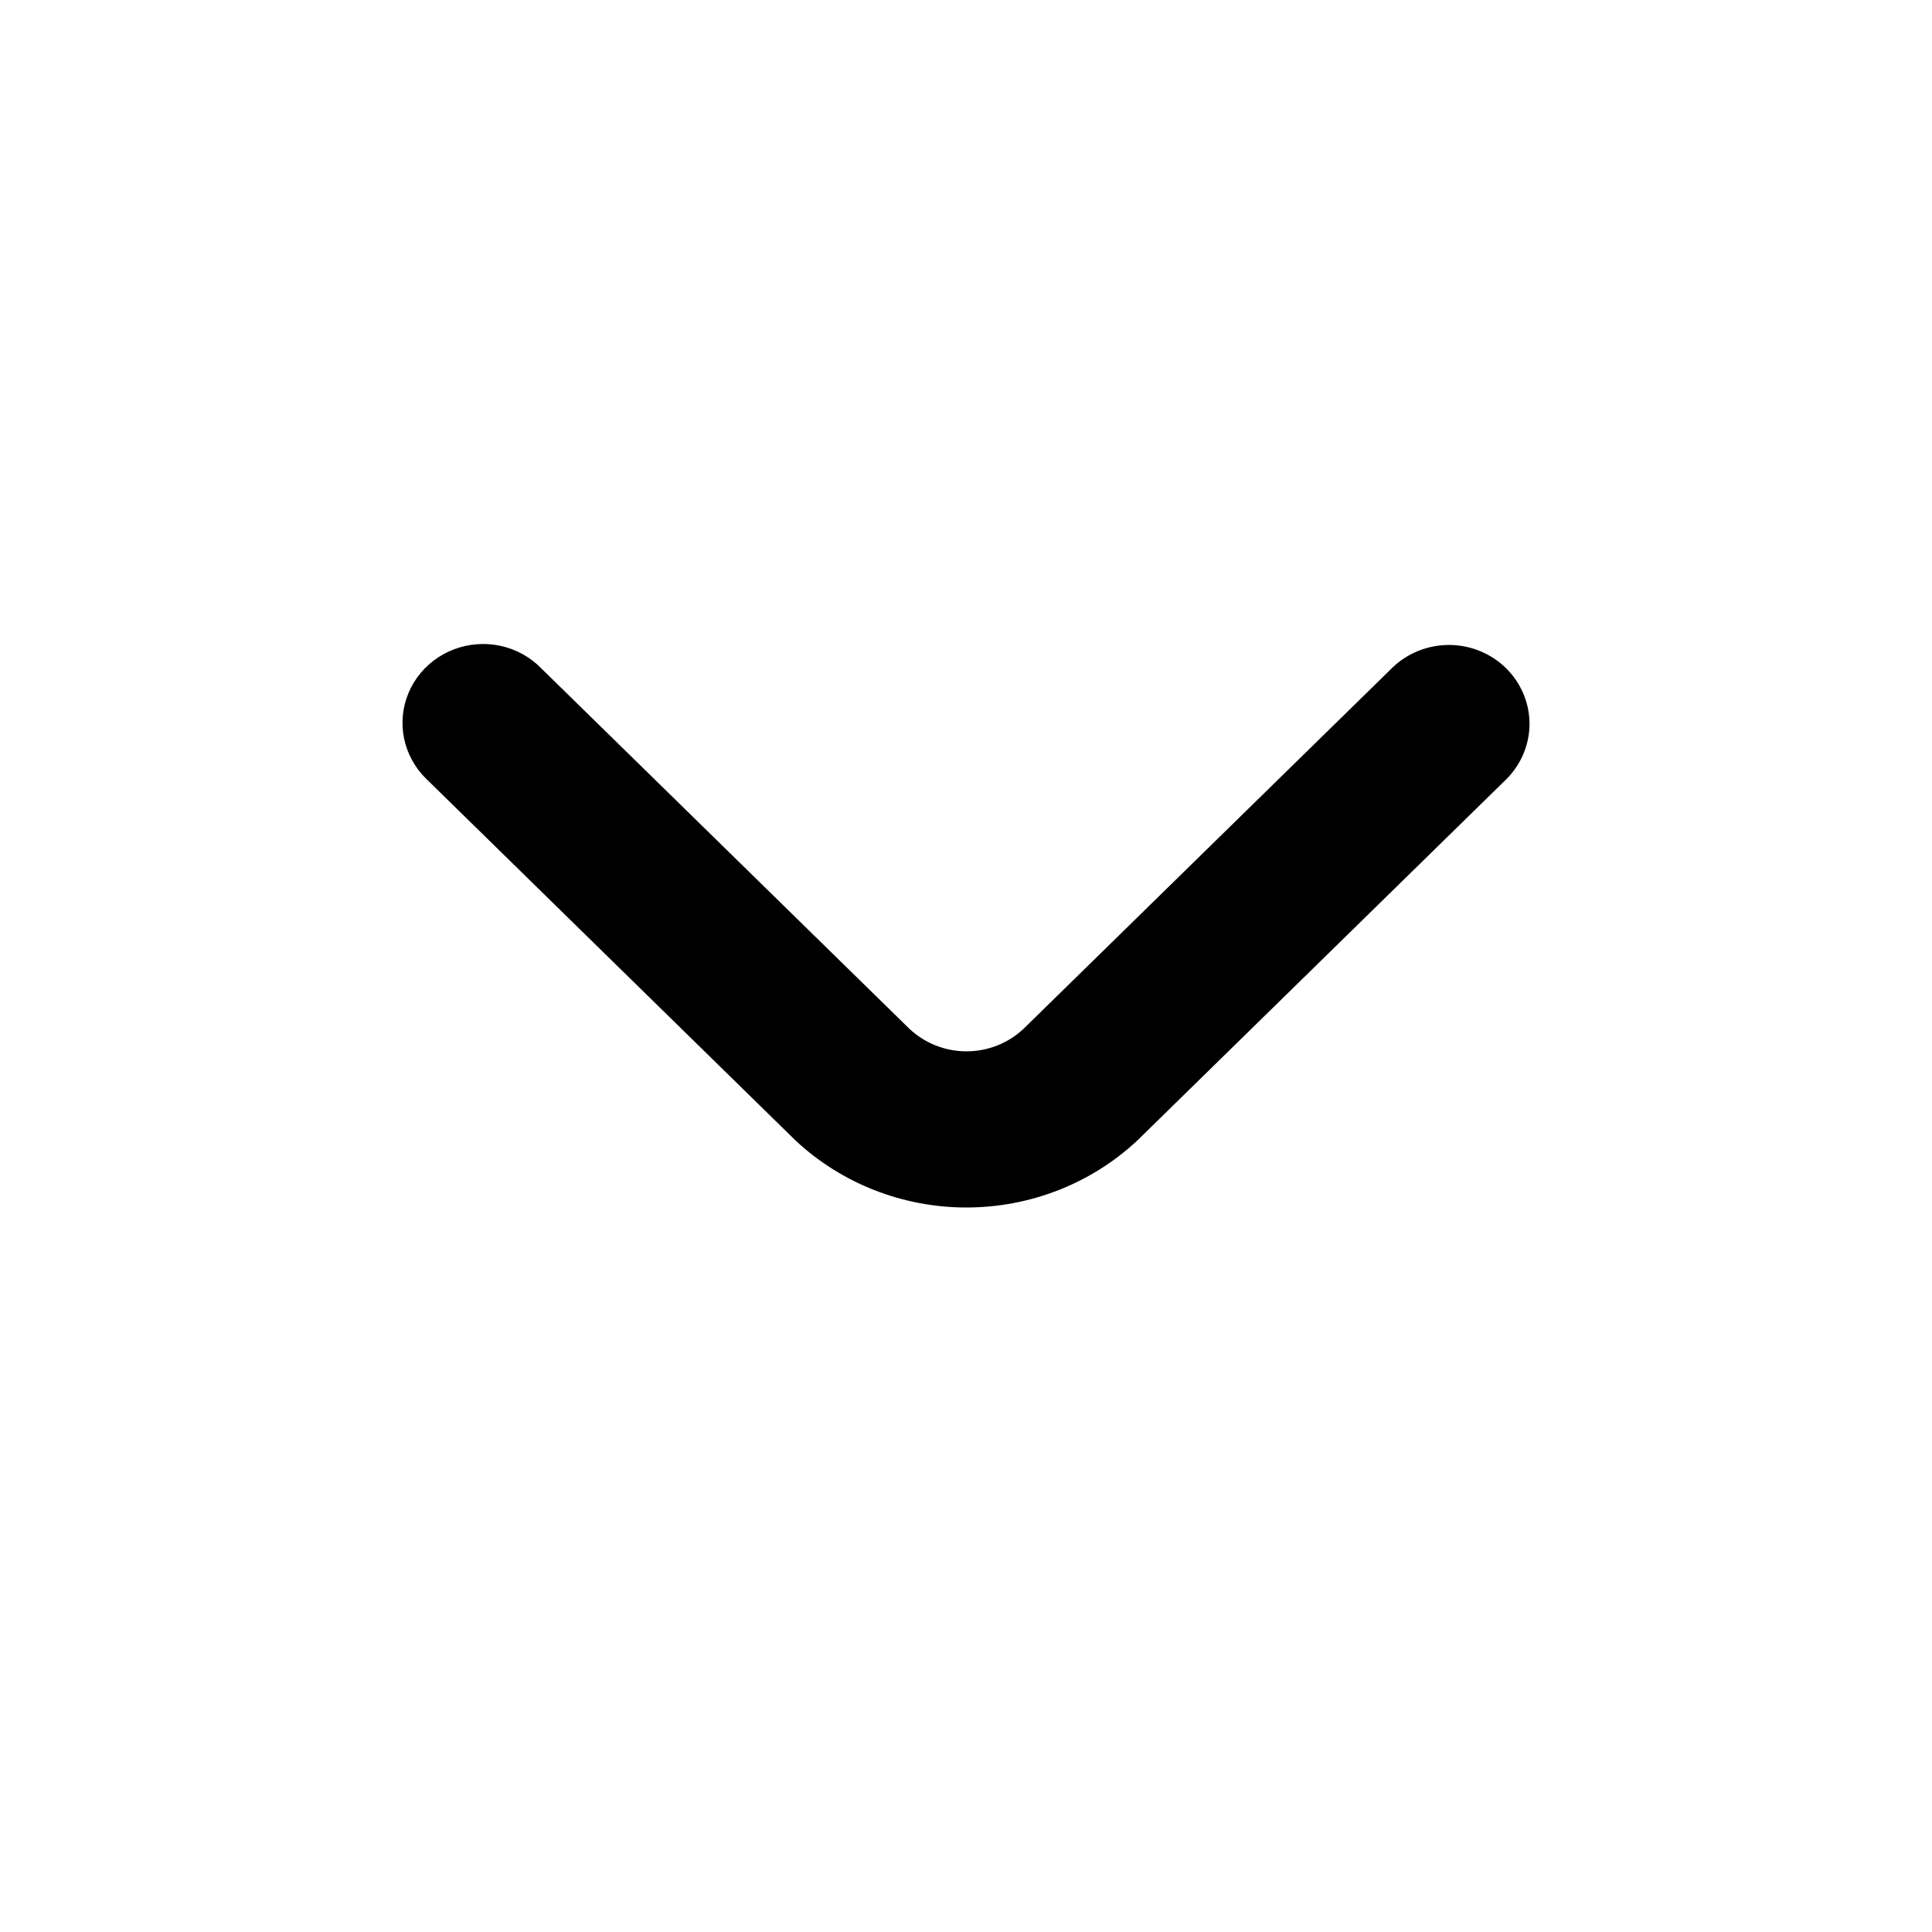
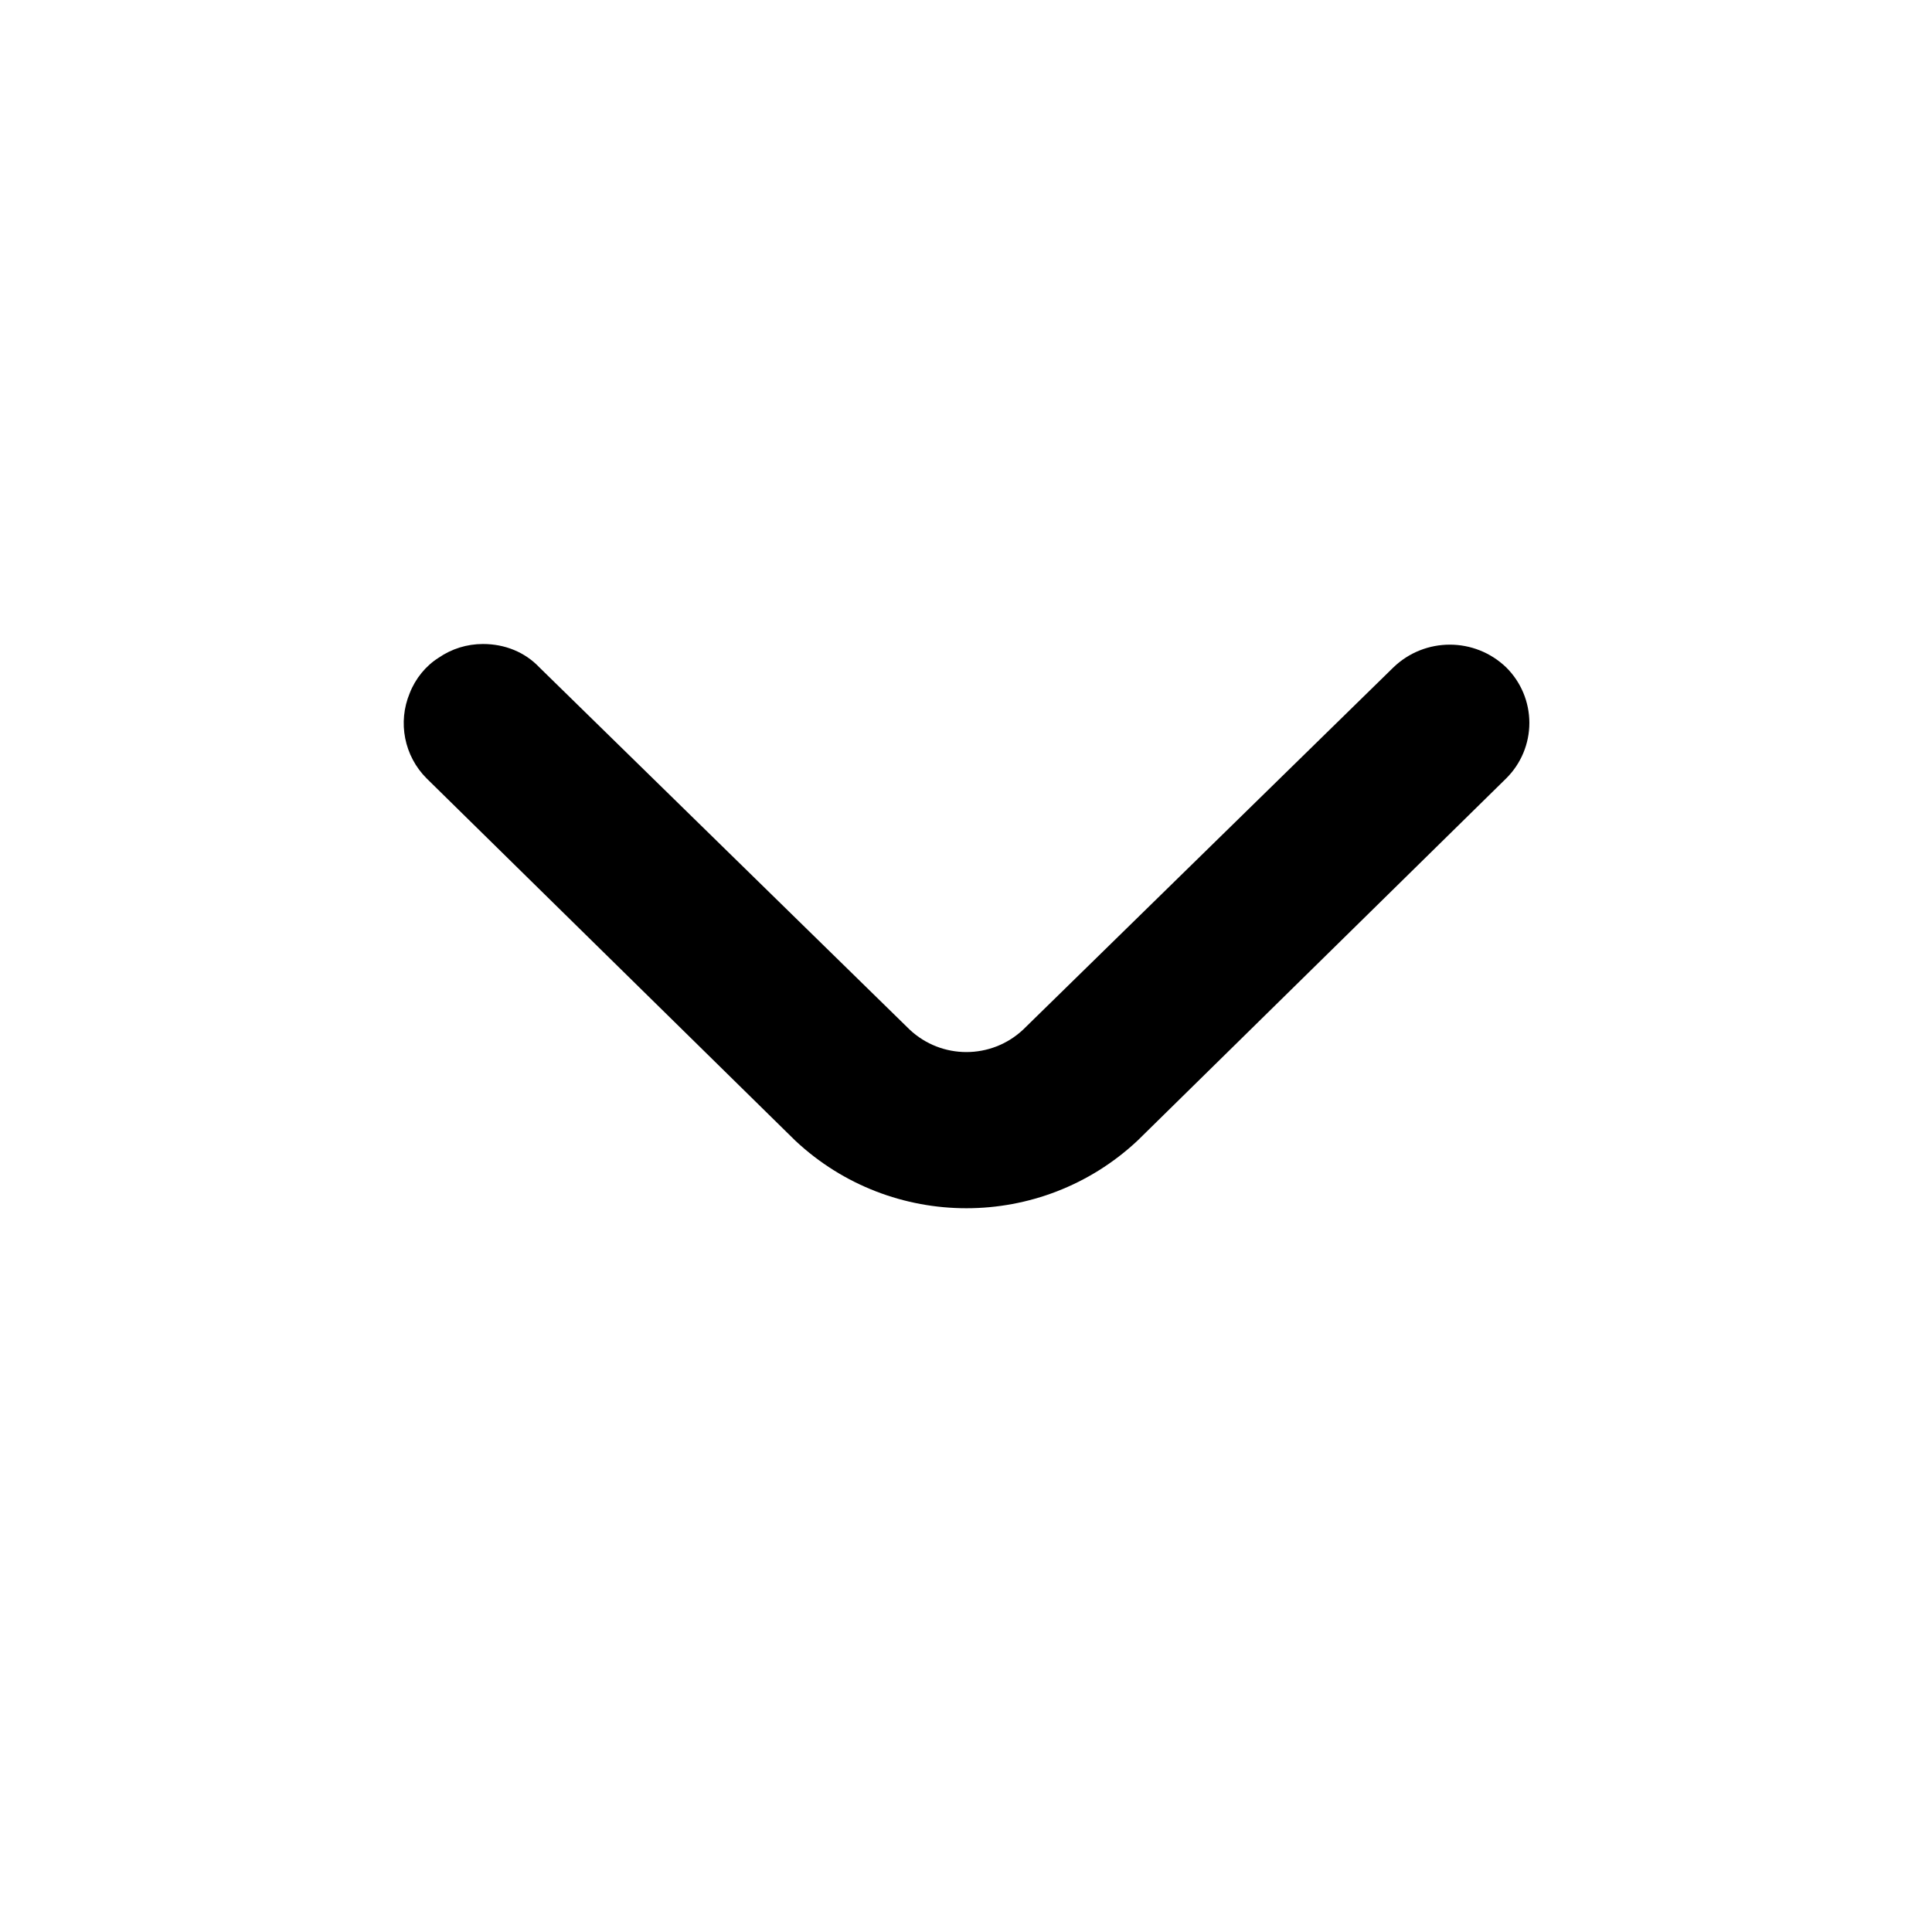
<svg xmlns="http://www.w3.org/2000/svg" width="24" height="24" viewBox="0 0 24 24" fill="none">
-   <path d="M6.001 8C6.266 8 6.521 8.103 6.708 8.287L11.298 12.781C11.489 12.96 11.742 13.06 12.006 13.06C12.27 13.06 12.523 12.96 12.714 12.781L17.304 8.287C17.492 8.109 17.745 8.01 18.008 8.012C18.27 8.014 18.521 8.117 18.707 8.299C18.892 8.481 18.998 8.727 19 8.984C19.002 9.24 18.901 9.488 18.719 9.673L14.129 14.167C13.557 14.702 12.796 15 12.005 15C11.215 15 10.454 14.702 9.882 14.167L5.293 9.673C5.153 9.536 5.058 9.361 5.019 9.171C4.981 8.981 5 8.784 5.076 8.605C5.152 8.426 5.28 8.273 5.445 8.165C5.609 8.058 5.803 8 6.001 8Z" fill="CurrentColor" />
+   <path fill="CurrentColor" d="M6 8c.27 0 .52.1.7.29l4.6 4.5a1.03 1.03 0 0 0 1.41 0l4.6-4.5a1.01 1.01 0 0 1 1.4 0 .97.97 0 0 1 0 1.38l-4.58 4.5a3.11 3.11 0 0 1-4.25 0L5.3 9.67a.97.97 0 0 1-.21-1.06c.07-.18.2-.34.36-.44C5.61 8.06 5.8 8 6 8Z" />
</svg>
